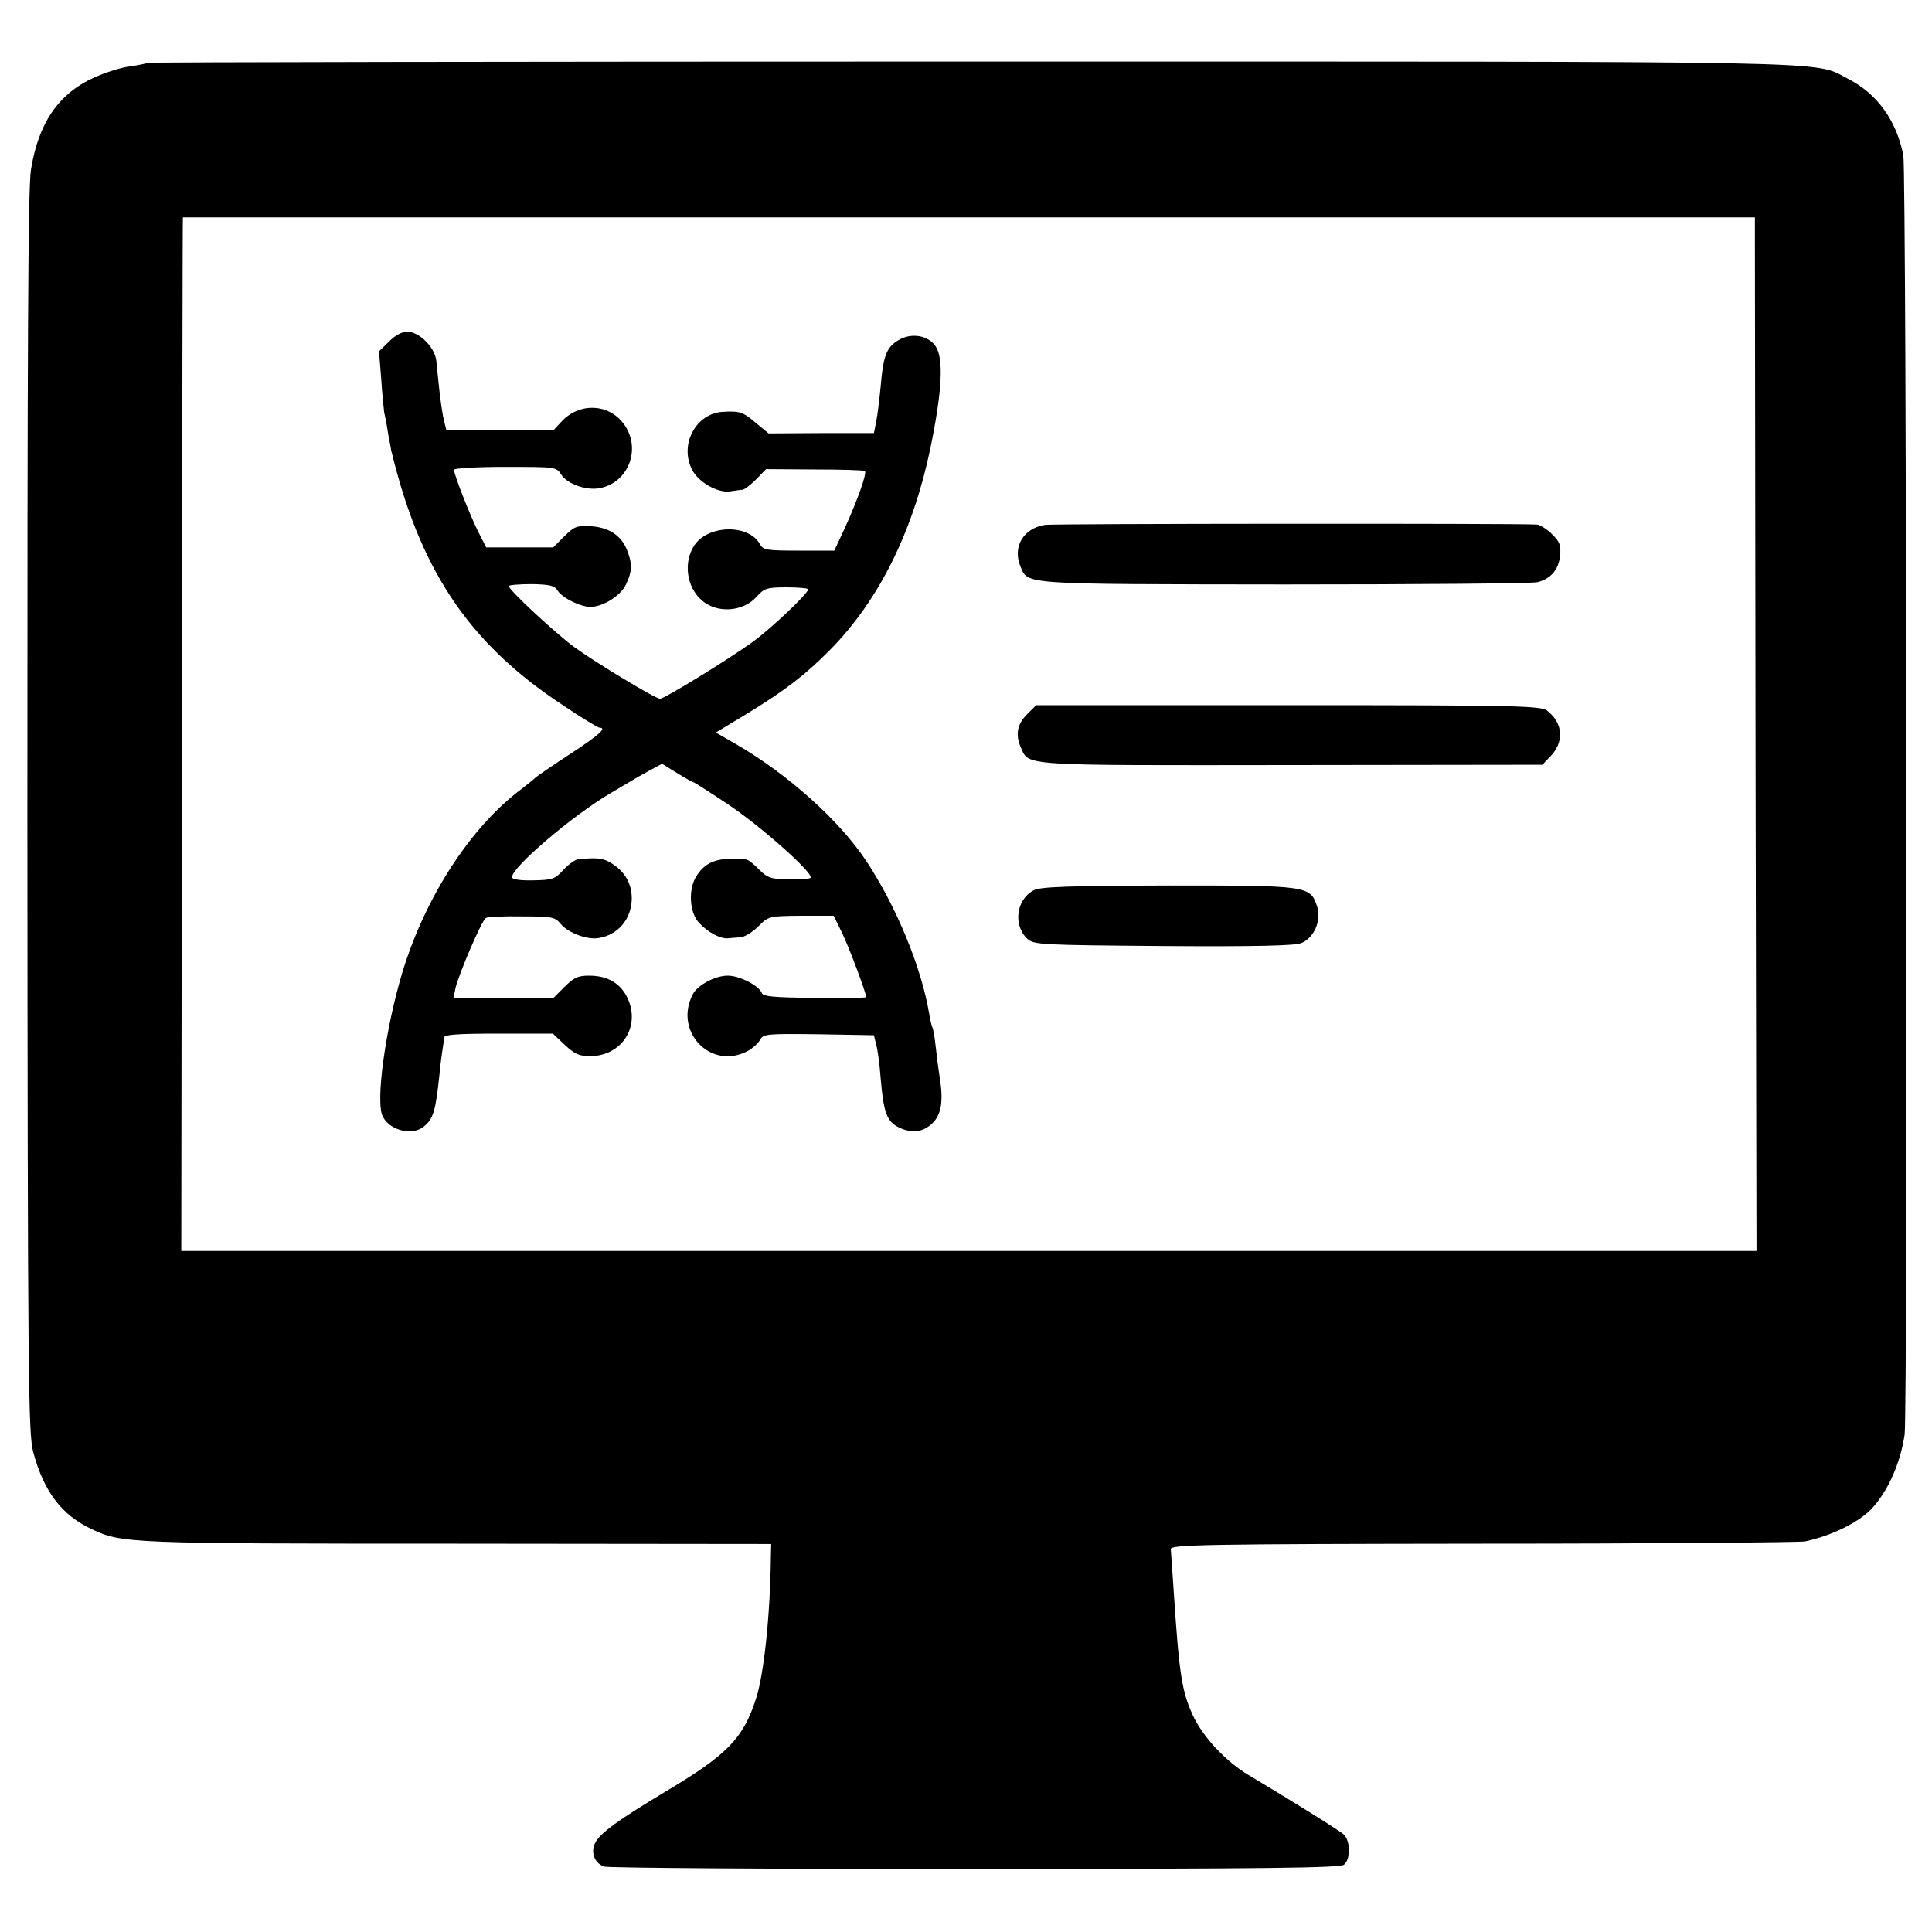
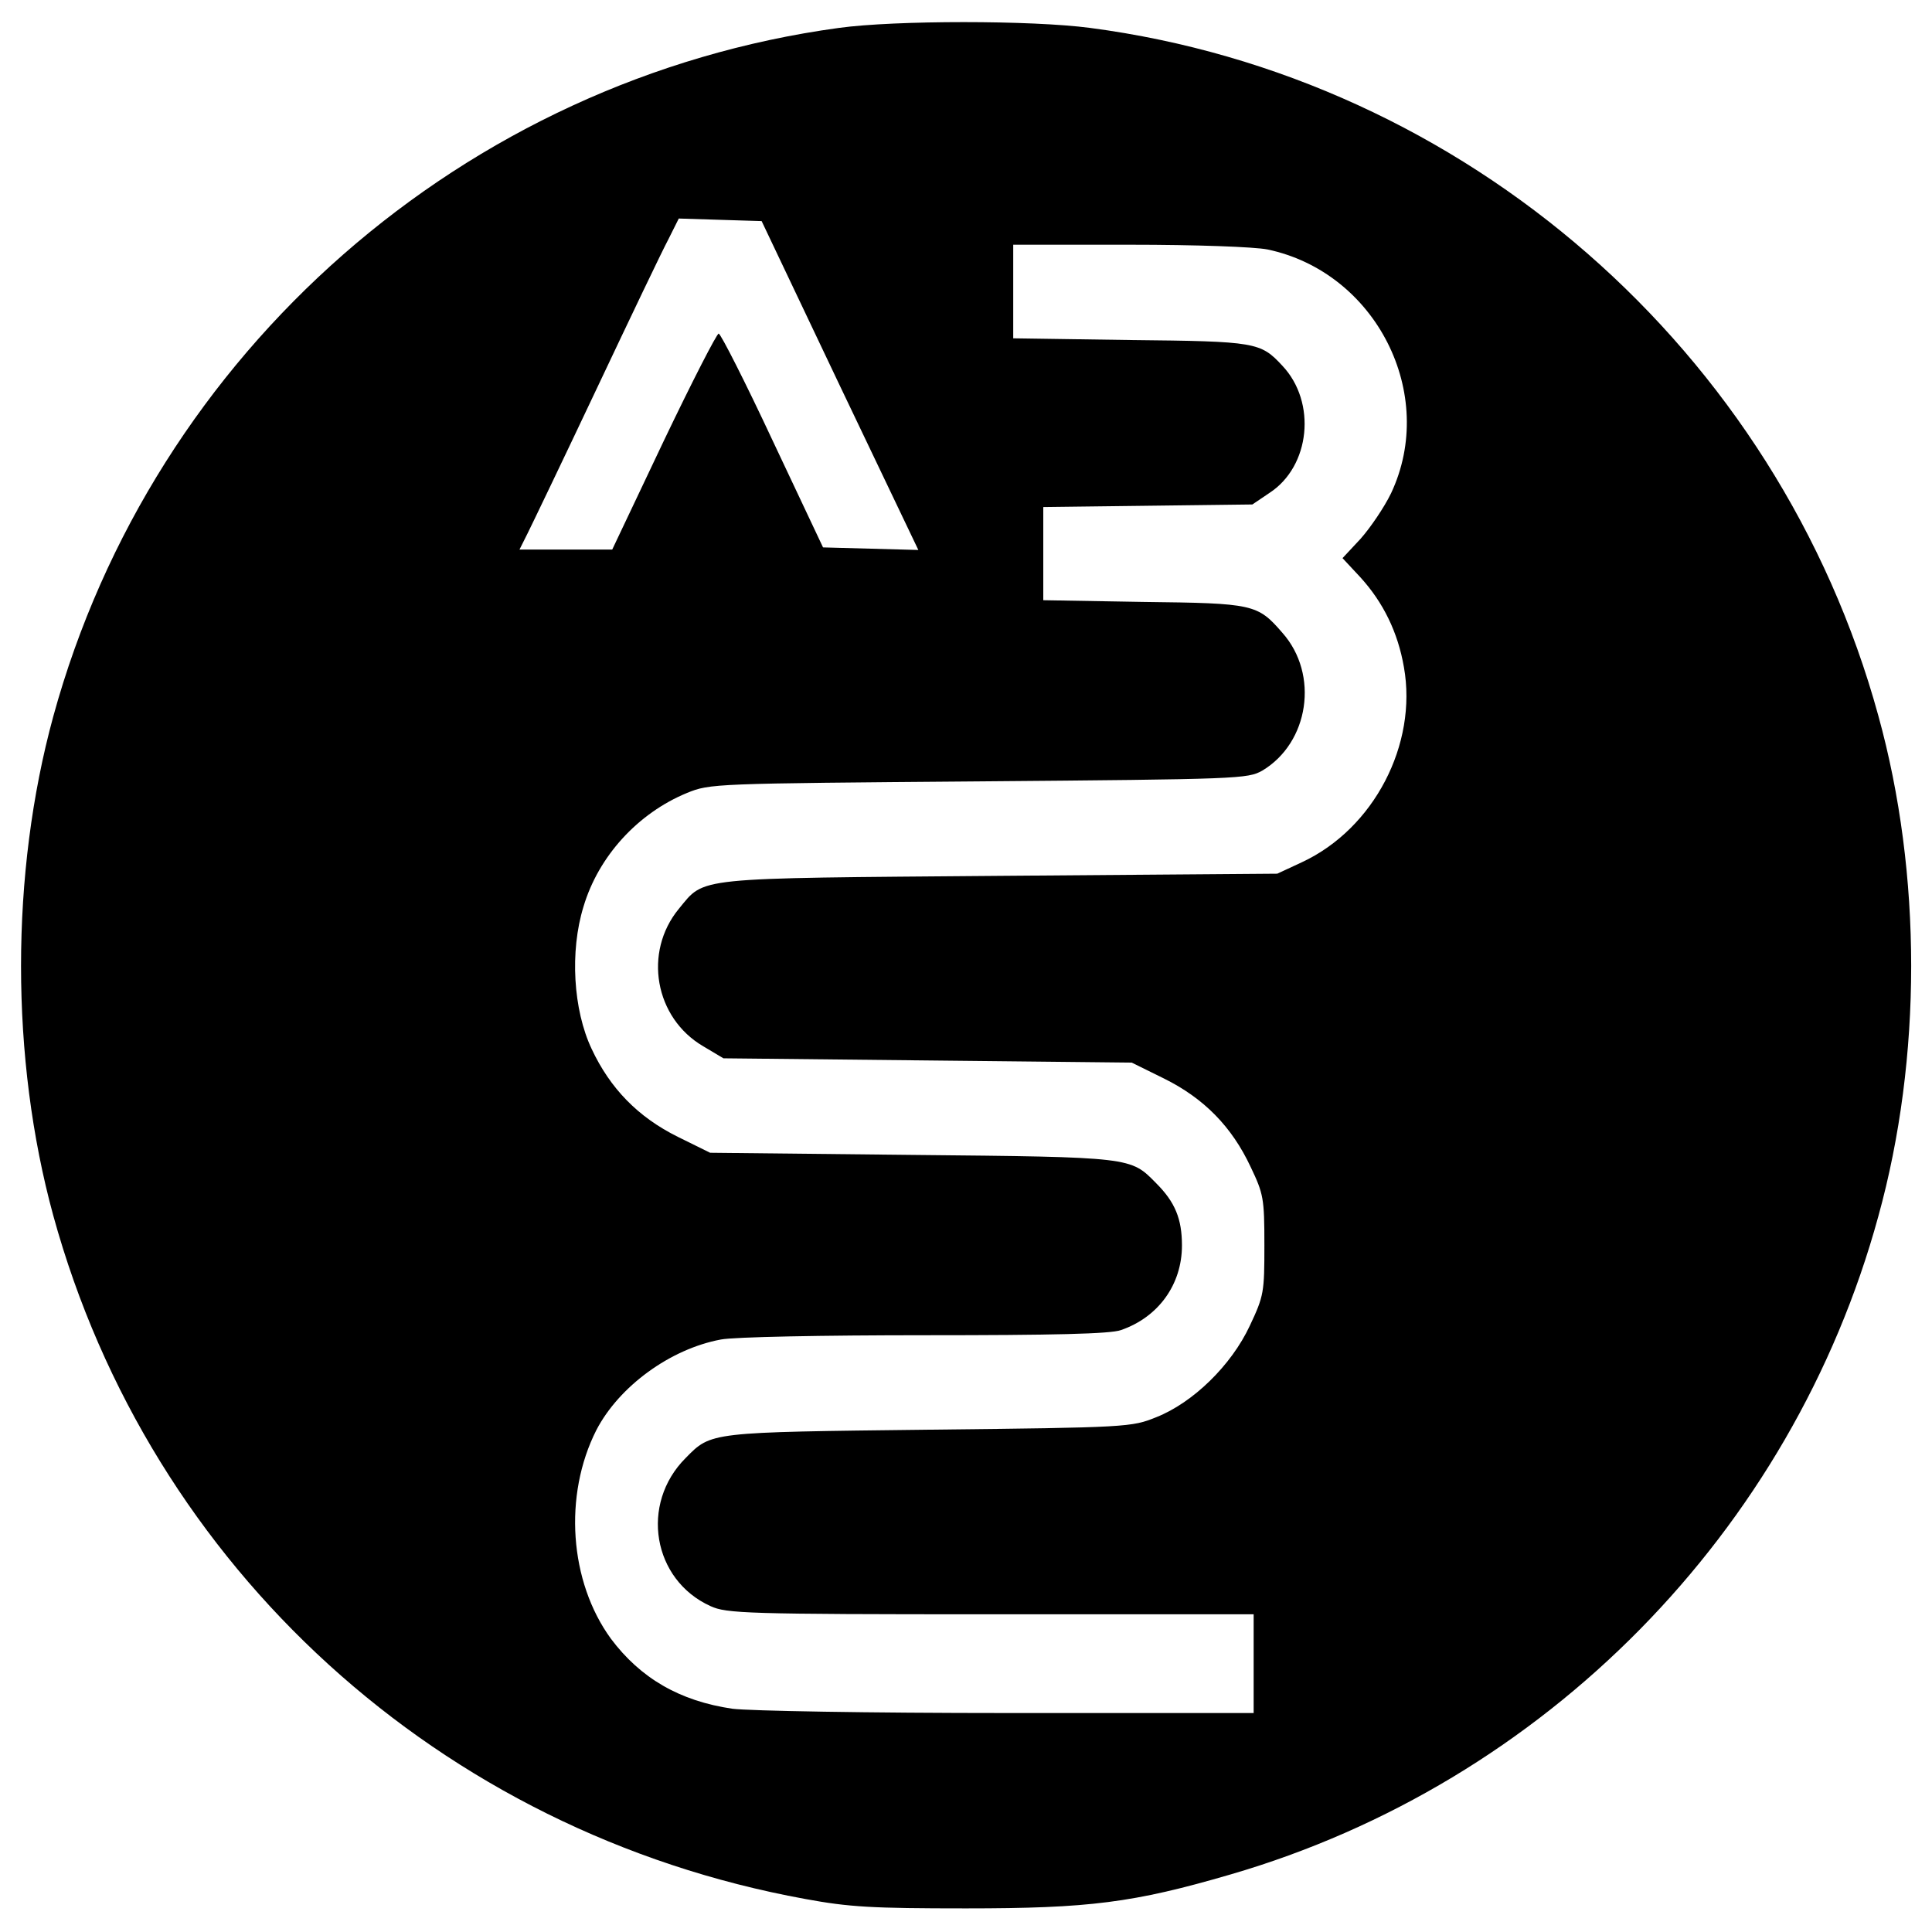
- <svg xmlns="http://www.w3.org/2000/svg" version="1.0" width="600pt" height="600pt" viewBox="0 0 600 600" preserveAspectRatio="xMidYMid meet">
-   <g transform="translate(0,600) scale(0.1,-0.1)" fill="#000000" stroke="none">
-     <path d="M458 5805 c-2 -2 -26 -7 -53 -11 -28 -3 -77 -19 -111 -34 -112 -50 -175 -142 -198 -288 -9 -58 -11 -547 -11 -1997 1 -1774 3 -1925 18 -1984 33 -123 88 -196 182 -240 94 -44 110 -45 1135 -45 l975 -1 -1 -40 c-2 -184 -22 -366 -46 -440 -40 -124 -89 -174 -278 -287 -150 -90 -205 -130 -221 -160 -16 -30 -3 -65 28 -75 16 -4 535 -8 1155 -7 907 0 1130 3 1142 13 21 18 20 74 -1 94 -16 14 -151 98 -293 183 -72 42 -145 120 -176 188 -34 75 -42 124 -60 400 -4 55 -7 107 -8 115 -1 14 107 16 969 17 534 0 984 4 1001 7 80 17 165 58 206 101 50 53 90 141 103 231 10 73 6 3916 -4 3972 -21 109 -82 193 -173 239 -111 56 43 53 -2724 53 -1403 0 -2553 -2 -2556 -4z m4992 -530 c0 -27 1 -750 2 -1605 l3 -1555 -2446 0 -2446 0 2 1605 c1 883 2 1605 3 1605 1 0 1100 0 2442 0 l2440 0 0 -50z" />
-     <path d="M1208 4939 l-31 -30 7 -87 c3 -48 8 -94 9 -102 2 -8 8 -37 12 -65 5 -27 10 -52 10 -55 1 -3 5 -18 9 -35 90 -350 242 -569 521 -753 59 -40 112 -72 117 -72 24 0 -2 -23 -89 -80 -54 -35 -103 -69 -109 -74 -6 -6 -26 -22 -44 -36 -157 -117 -297 -332 -369 -565 -54 -178 -86 -409 -62 -453 23 -44 93 -60 128 -30 29 24 36 48 48 163 3 33 8 69 10 80 2 11 4 26 4 33 1 9 42 12 170 12 l168 0 37 -35 c30 -28 45 -35 78 -35 98 0 157 90 118 178 -22 48 -62 72 -121 72 -34 0 -47 -6 -76 -35 l-35 -35 -155 0 -155 0 7 33 c10 42 81 209 94 216 5 4 55 6 112 5 94 0 103 -2 120 -23 23 -28 84 -51 119 -44 60 10 101 59 102 122 0 47 -21 84 -63 110 -26 16 -40 18 -102 13 -10 -1 -31 -16 -47 -33 -26 -29 -34 -32 -94 -33 -40 -1 -66 3 -66 10 0 31 189 192 305 260 27 16 57 34 66 39 9 6 34 20 56 32 l39 21 47 -29 c26 -16 49 -29 52 -29 2 0 52 -32 109 -70 105 -71 265 -214 253 -226 -3 -4 -34 -6 -69 -5 -55 1 -65 5 -91 31 -16 17 -34 31 -41 31 -83 8 -123 -5 -152 -50 -27 -40 -24 -114 7 -147 27 -29 66 -50 89 -48 8 1 26 2 38 3 13 0 39 16 57 34 32 32 33 32 133 33 l101 0 27 -55 c21 -44 74 -184 74 -198 0 -2 -72 -3 -159 -2 -126 1 -161 4 -165 15 -9 23 -69 54 -106 54 -39 0 -93 -29 -108 -57 -61 -115 54 -237 168 -178 16 8 34 24 40 35 10 19 19 20 182 18 l172 -3 7 -29 c5 -17 11 -64 14 -105 9 -106 19 -135 58 -153 40 -19 75 -14 104 15 26 26 33 68 22 136 -4 26 -10 71 -13 100 -3 29 -8 56 -10 59 -2 4 -7 23 -10 42 -24 145 -102 334 -195 475 -83 126 -244 271 -407 365 l-61 35 96 58 c121 74 182 121 261 201 150 153 255 365 309 622 37 179 42 280 17 318 -22 34 -75 44 -115 20 -38 -22 -48 -49 -56 -144 -4 -41 -10 -91 -14 -110 l-7 -35 -164 0 -163 -1 -40 33 c-40 34 -50 37 -102 34 -82 -4 -135 -99 -97 -177 18 -40 81 -76 119 -70 15 2 33 5 39 5 7 1 25 15 42 32 l31 32 151 -1 c83 0 153 -2 156 -5 7 -6 -23 -90 -61 -174 l-34 -73 -110 0 c-100 0 -111 2 -121 20 -34 63 -161 61 -204 -4 -34 -52 -24 -128 22 -169 47 -43 129 -38 172 10 23 26 32 29 93 29 37 0 67 -3 67 -6 0 -13 -118 -125 -176 -166 -78 -56 -271 -174 -284 -174 -15 0 -198 111 -266 160 -60 44 -204 178 -204 190 0 3 32 6 71 6 56 -1 72 -5 80 -19 12 -20 55 -44 92 -51 38 -7 103 30 121 69 20 41 20 66 2 110 -19 44 -57 68 -114 71 -40 2 -49 -1 -80 -32 l-34 -34 -104 0 -104 0 -25 49 c-26 52 -75 177 -75 192 0 5 71 9 159 9 157 0 159 0 174 -24 20 -30 78 -50 120 -42 91 18 130 126 73 201 -47 62 -136 65 -191 7 l-26 -28 -167 1 -166 0 -7 28 c-4 15 -10 56 -14 90 -4 34 -8 78 -10 97 -5 42 -53 90 -91 90 -15 0 -38 -12 -56 -31z" />
-     <path d="M3245 4370 c-67 -11 -101 -68 -76 -129 24 -57 -3 -55 820 -56 416 0 769 3 786 7 42 11 66 40 70 83 3 31 -1 43 -25 66 -16 16 -37 29 -47 30 -69 4 -1504 3 -1528 -1z" />
-     <path d="M3189 3781 c-31 -31 -36 -64 -18 -104 25 -56 -3 -54 841 -53 l778 1 24 25 c44 45 41 103 -8 142 -19 16 -77 18 -804 18 l-784 0 -29 -29z" />
-     <path d="M3210 3235 c-55 -29 -64 -110 -19 -151 20 -18 45 -19 422 -22 281 -2 409 1 428 9 40 16 63 70 50 112 -22 67 -25 67 -463 67 -315 -1 -398 -4 -418 -15z" />
+ <svg xmlns="http://www.w3.org/2000/svg" version="1.0" width="450pt" height="450pt" viewBox="0 0 450 450" preserveAspectRatio="xMidYMid meet">
+   <g transform="translate(0,450) scale(0.1,-0.1)" fill="#000000" stroke="none">
+     <path d="M1954 4435 c-872 -119 -1597 -754 -1830 -1604 -100 -366 -100 -796 0 -1162 226 -822 901 -1437 1751 -1592 103 -19 156 -22 375 -22 287 0 390 13 616 79 732 213 1308 798 1509 1533 102 369 102 797 0 1166 -233 850 -962 1487 -1836 1602 -136 18 -454 18 -585 0z m2 -833 l183 -383 -111 3 -111 3 -117 248 c-64 137 -121 249 -126 250 -4 1 -62 -112 -128 -250 l-120 -253 -108 0 -108 0 19 38 c10 20 83 172 161 337 78 165 153 322 167 348 l24 48 96 -3 97 -3 182 -383z m996 317 c253 -53 397 -337 288 -568 -16 -33 -48 -80 -71 -106 l-42 -45 41 -44 c54 -59 88 -129 102 -210 32 -180 -70 -376 -237 -454 l-58 -27 -645 -5 c-721 -6 -687 -2 -749 -77 -83 -101 -56 -254 57 -320 l47 -28 476 -5 475 -5 75 -37 c93 -46 158 -112 202 -206 30 -63 32 -73 32 -182 0 -110 -1 -118 -34 -188 -43 -92 -132 -179 -218 -213 -57 -23 -65 -24 -528 -29 -514 -6 -508 -5 -568 -66 -107 -107 -77 -284 58 -345 37 -17 82 -19 653 -19 l612 0 0 -115 0 -115 -572 0 c-327 0 -603 5 -642 10 -123 18 -214 71 -283 163 -97 133 -111 334 -34 486 53 102 172 189 290 211 30 6 237 10 476 10 297 0 432 3 456 12 87 30 142 106 142 197 0 62 -16 101 -60 145 -60 61 -54 61 -569 66 l-470 5 -75 37 c-93 46 -158 113 -201 205 -43 91 -51 227 -19 331 35 118 127 218 241 265 54 22 61 22 680 27 607 5 626 6 660 25 109 65 133 224 47 321 -58 67 -67 69 -324 72 l-233 4 0 108 0 109 243 3 244 3 40 27 c95 62 110 211 30 296 -51 55 -61 57 -354 60 l-273 4 0 109 0 109 270 0 c158 0 291 -5 322 -11z" />
  </g>
</svg>
